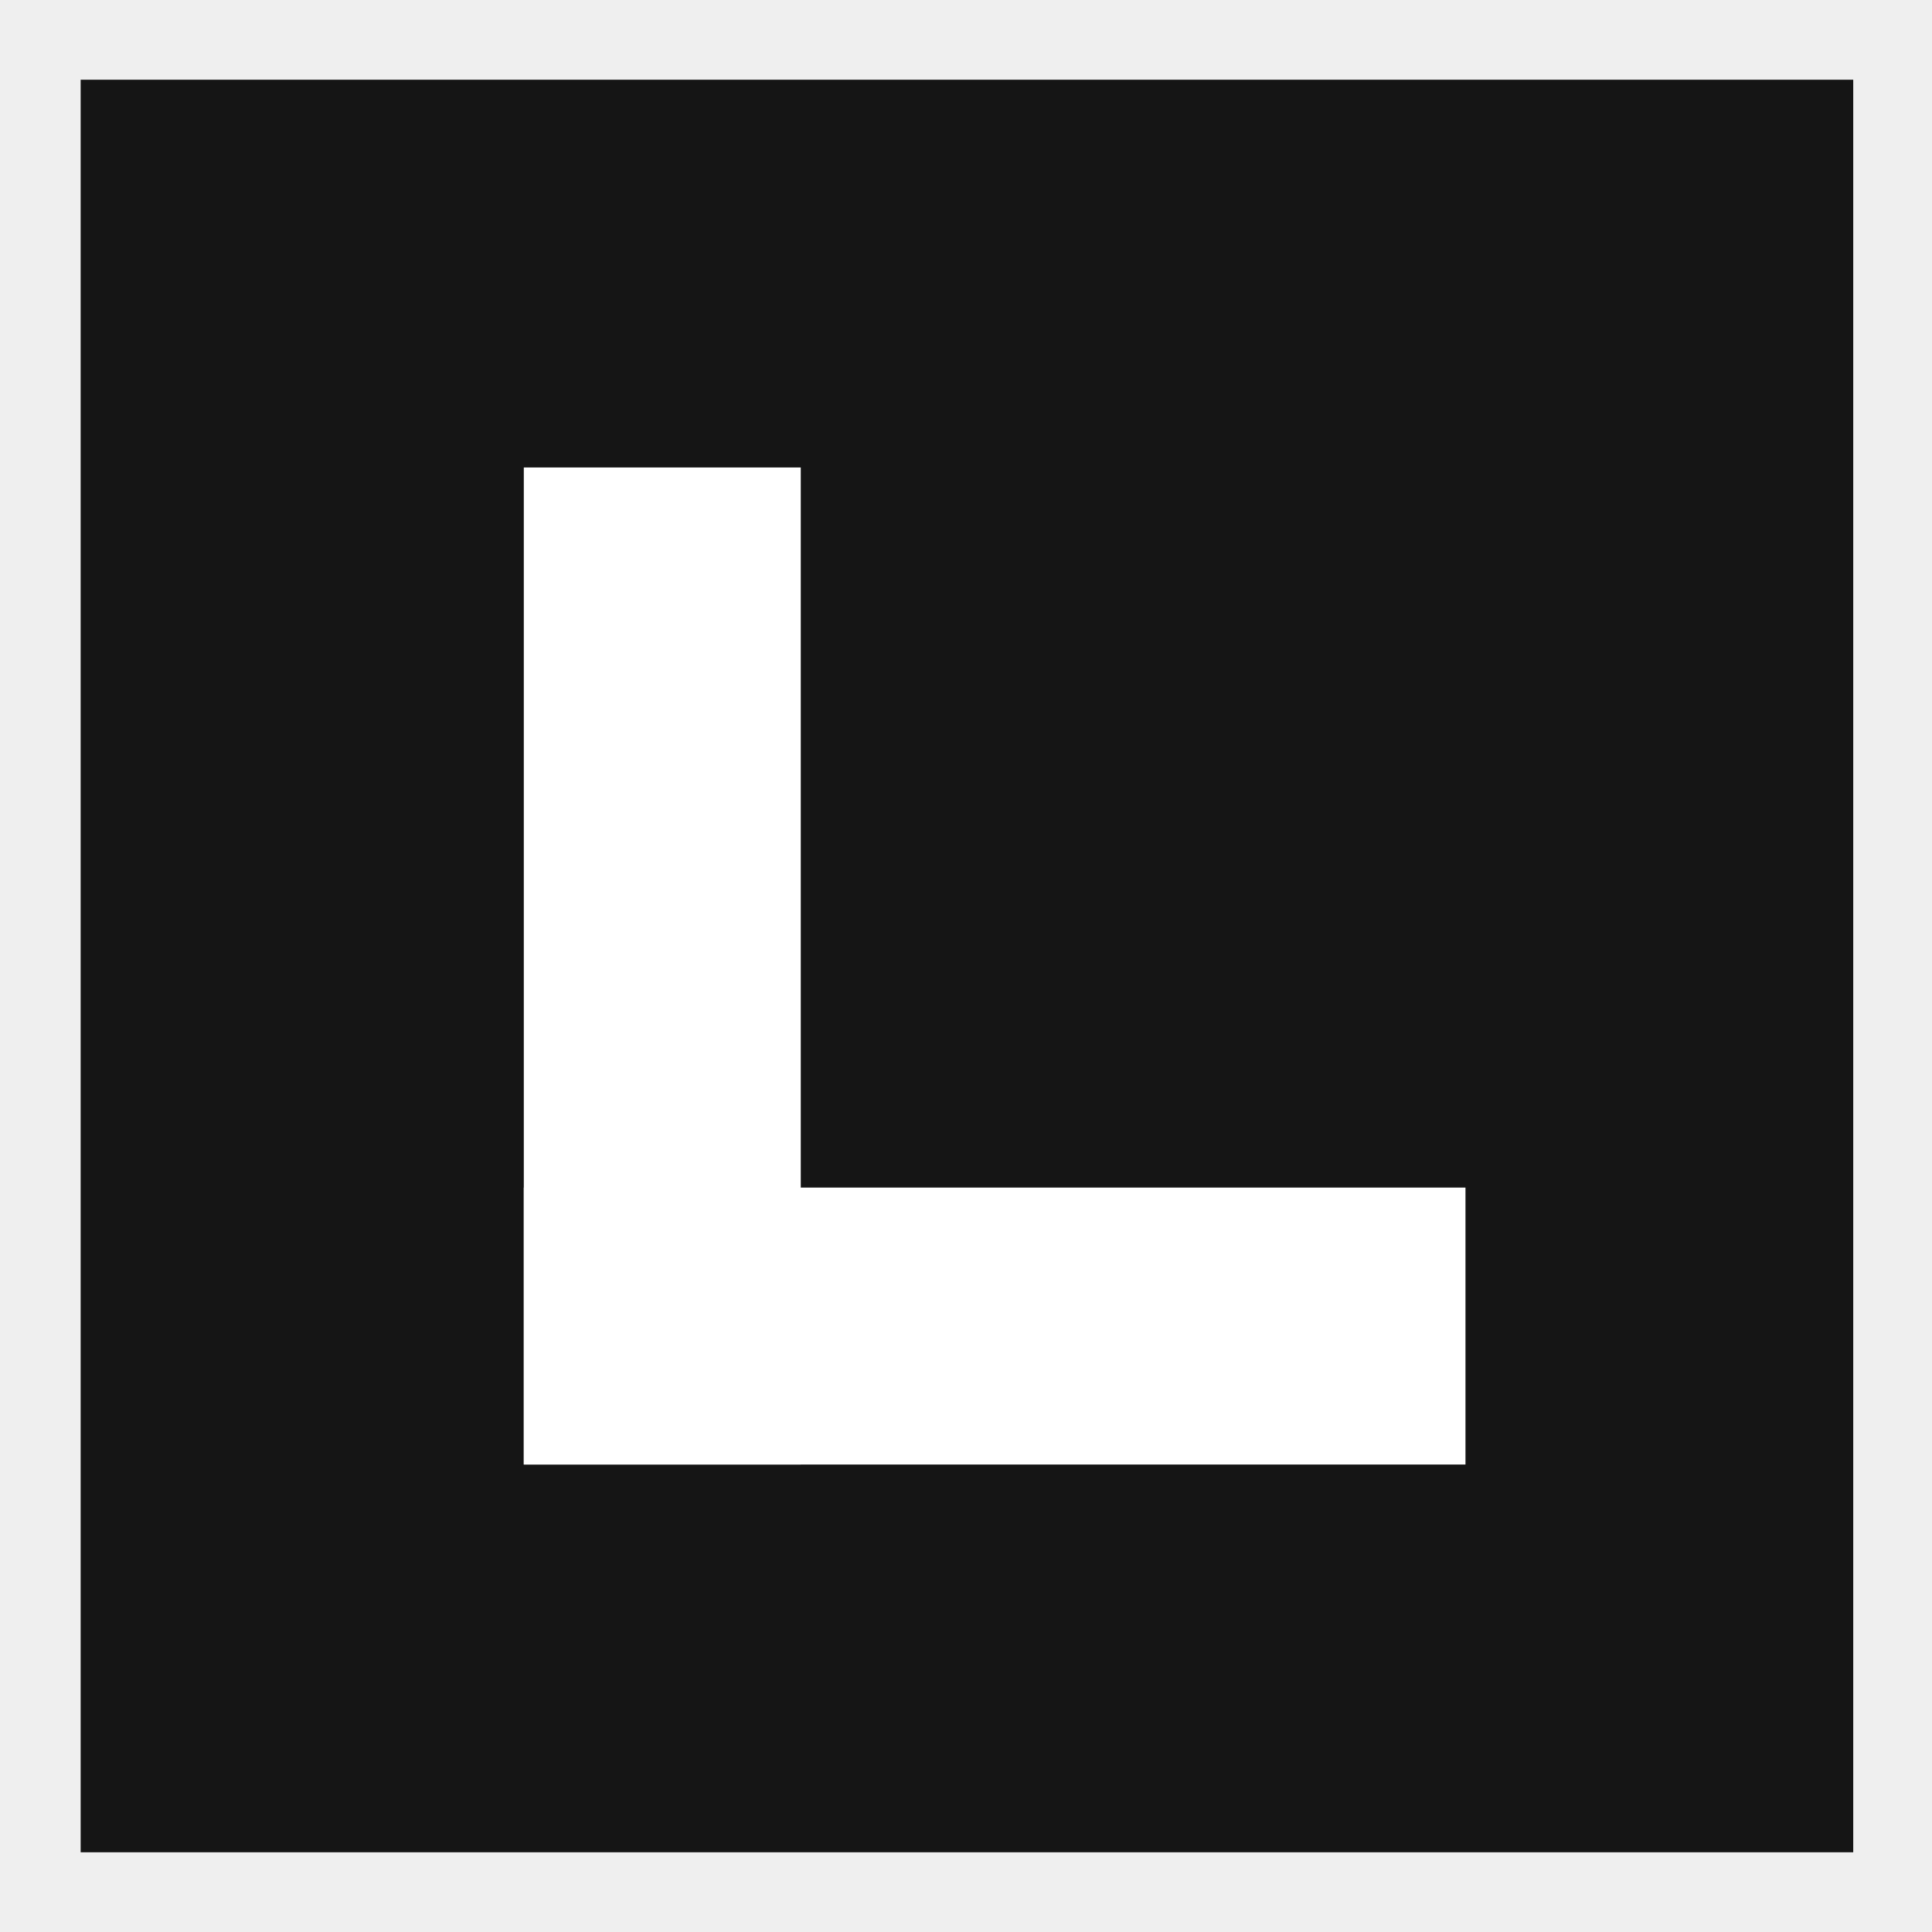
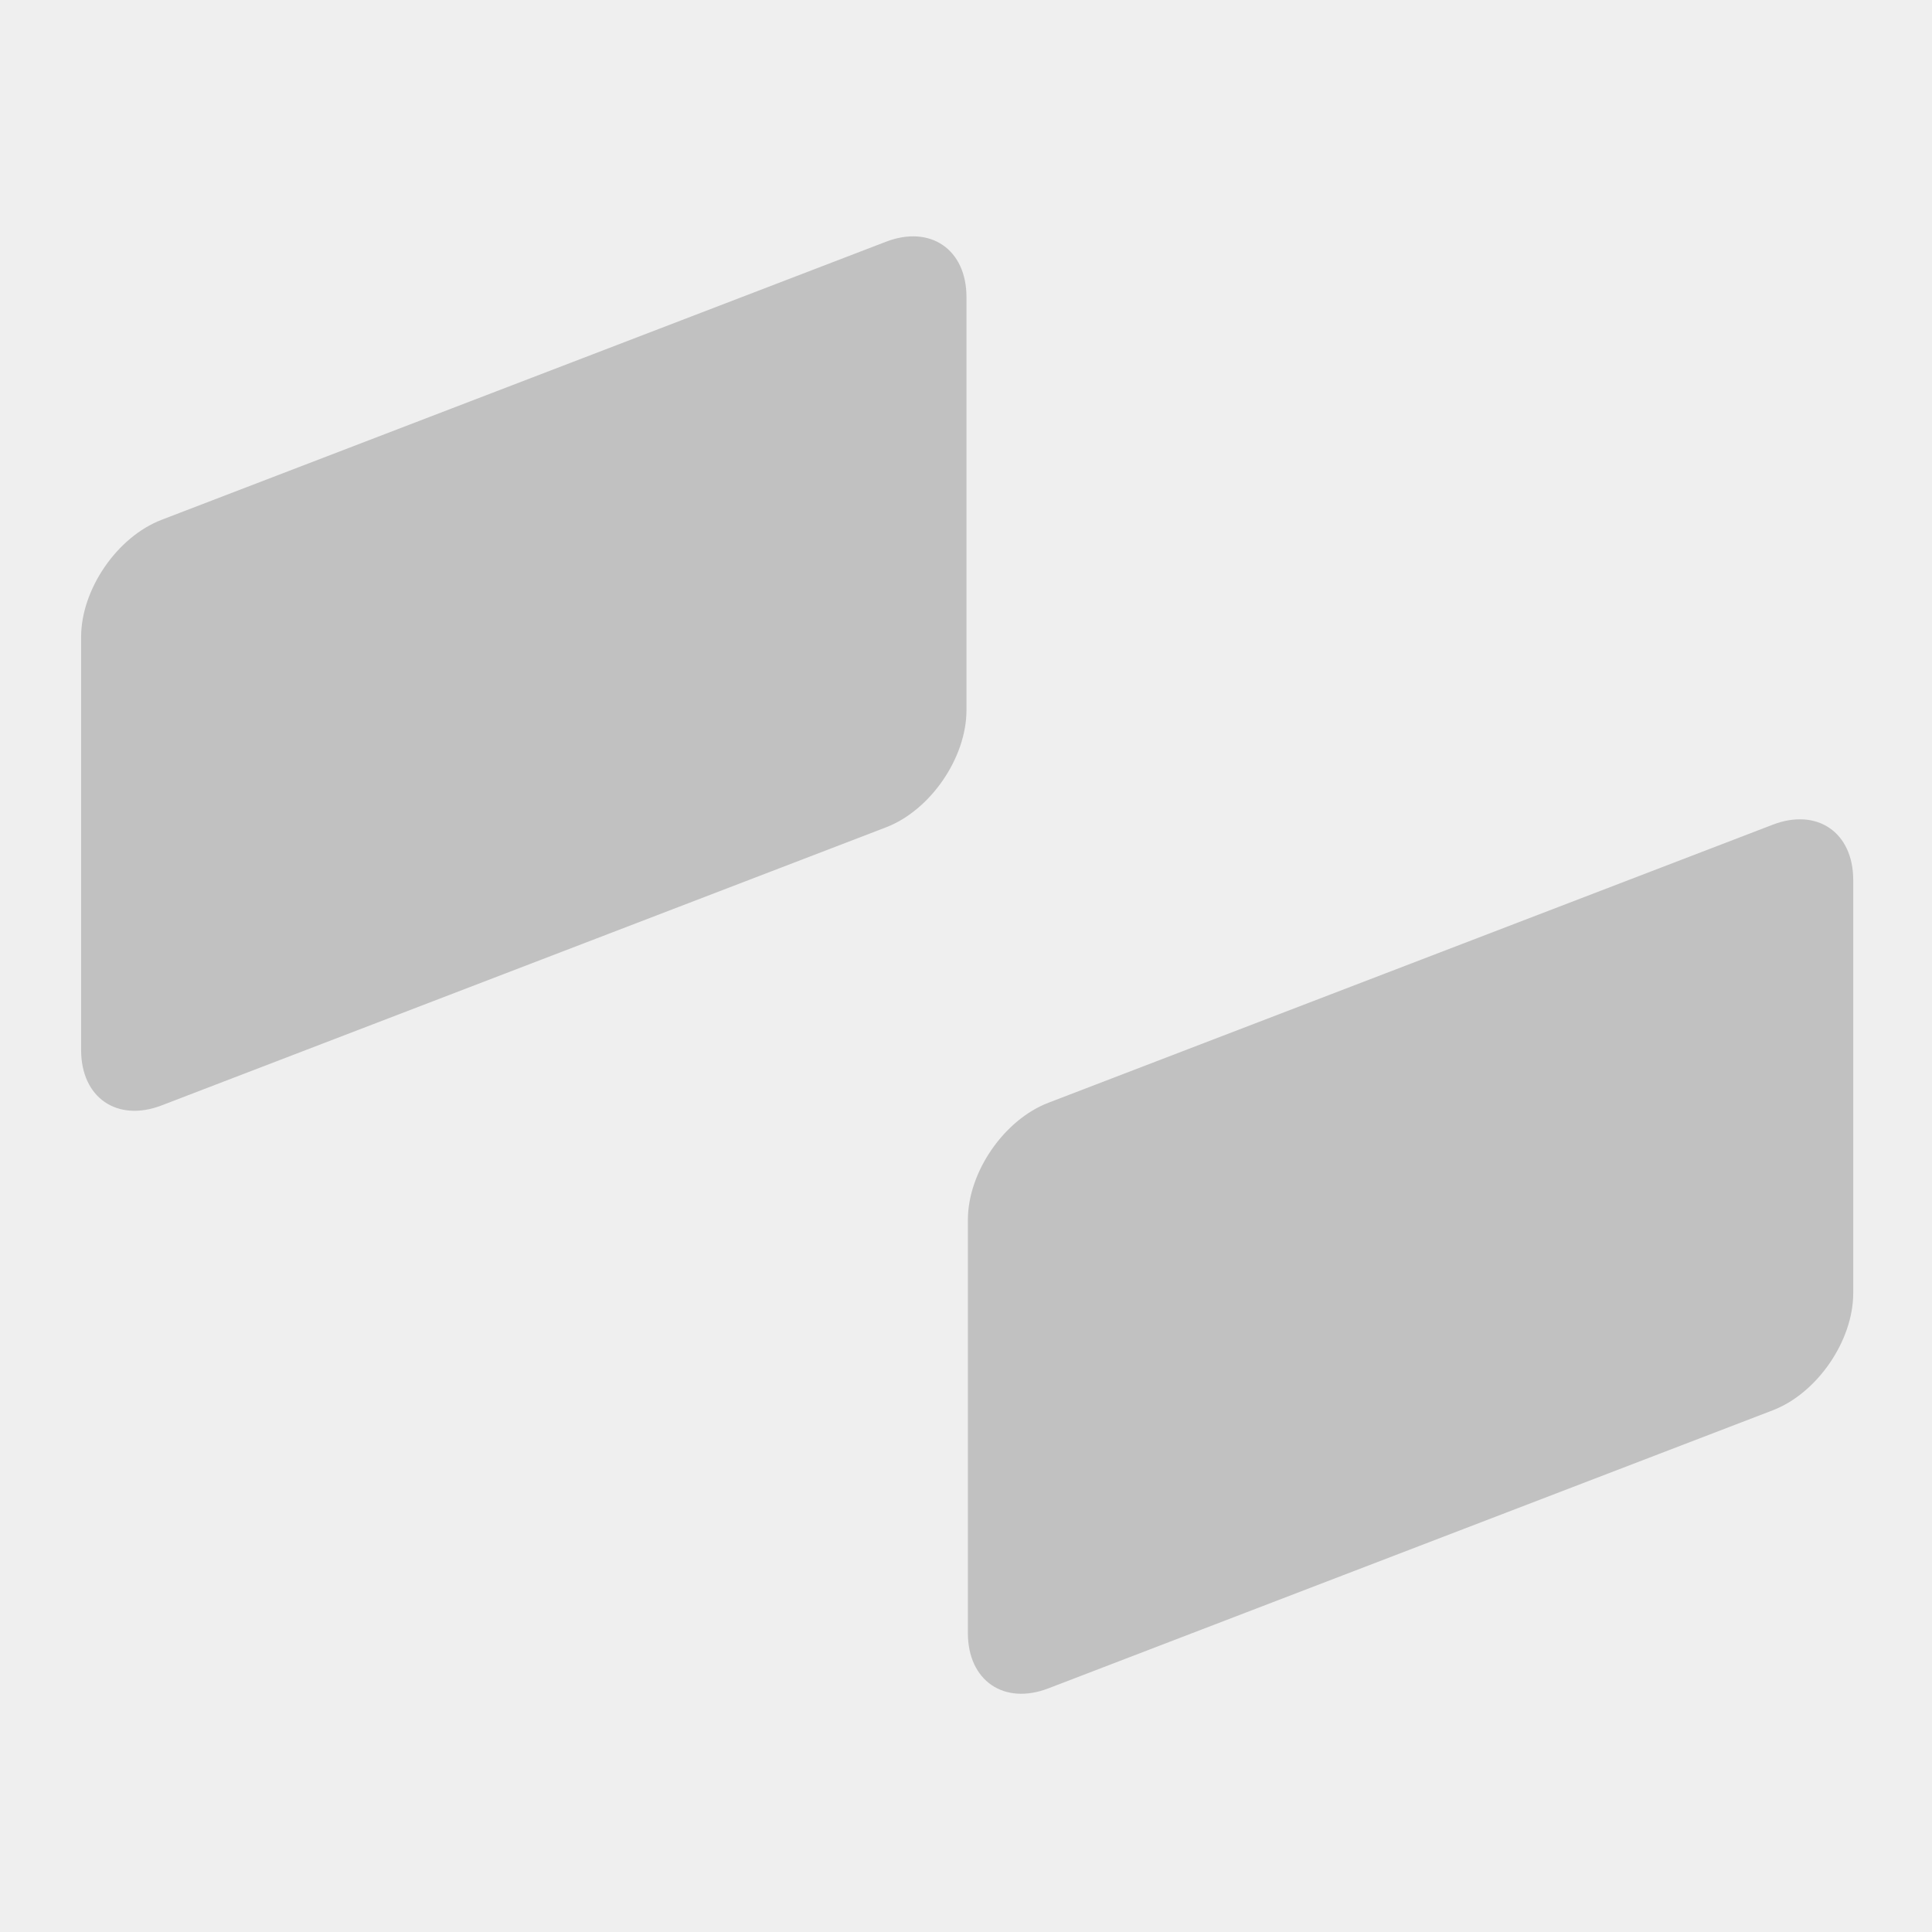
<svg xmlns="http://www.w3.org/2000/svg" width="2048" height="2048" viewBox="0 0 2048 2048" fill="none">
  <rect width="2048" height="2048" transform="matrix(-1 0 0 1 2048 0)" fill="#EAEAEA" fill-opacity="0.21" />
-   <path d="M1964.5 84.5H85.5V1963.5H1964.5V84.5Z" fill="#151515" />
-   <path d="M848.844 495.531H555.25V1552.47H848.844V495.531Z" fill="white" />
-   <path d="M1553.47 1258.88H555.25V1552.47H1553.47V1258.88Z" fill="white" />
+   <rect width="1005.28" height="620.771" rx="91.389" transform="matrix(-0.93358 0.358368 0 1 1024.5 223.5)" fill="#151515" fill-opacity="0.21" />
+   <rect width="1005.28" height="620.771" rx="91.389" transform="matrix(-0.93358 0.358368 0 1 1964.5 841.463)" fill="#151515" fill-opacity="0.21" />
</svg>
